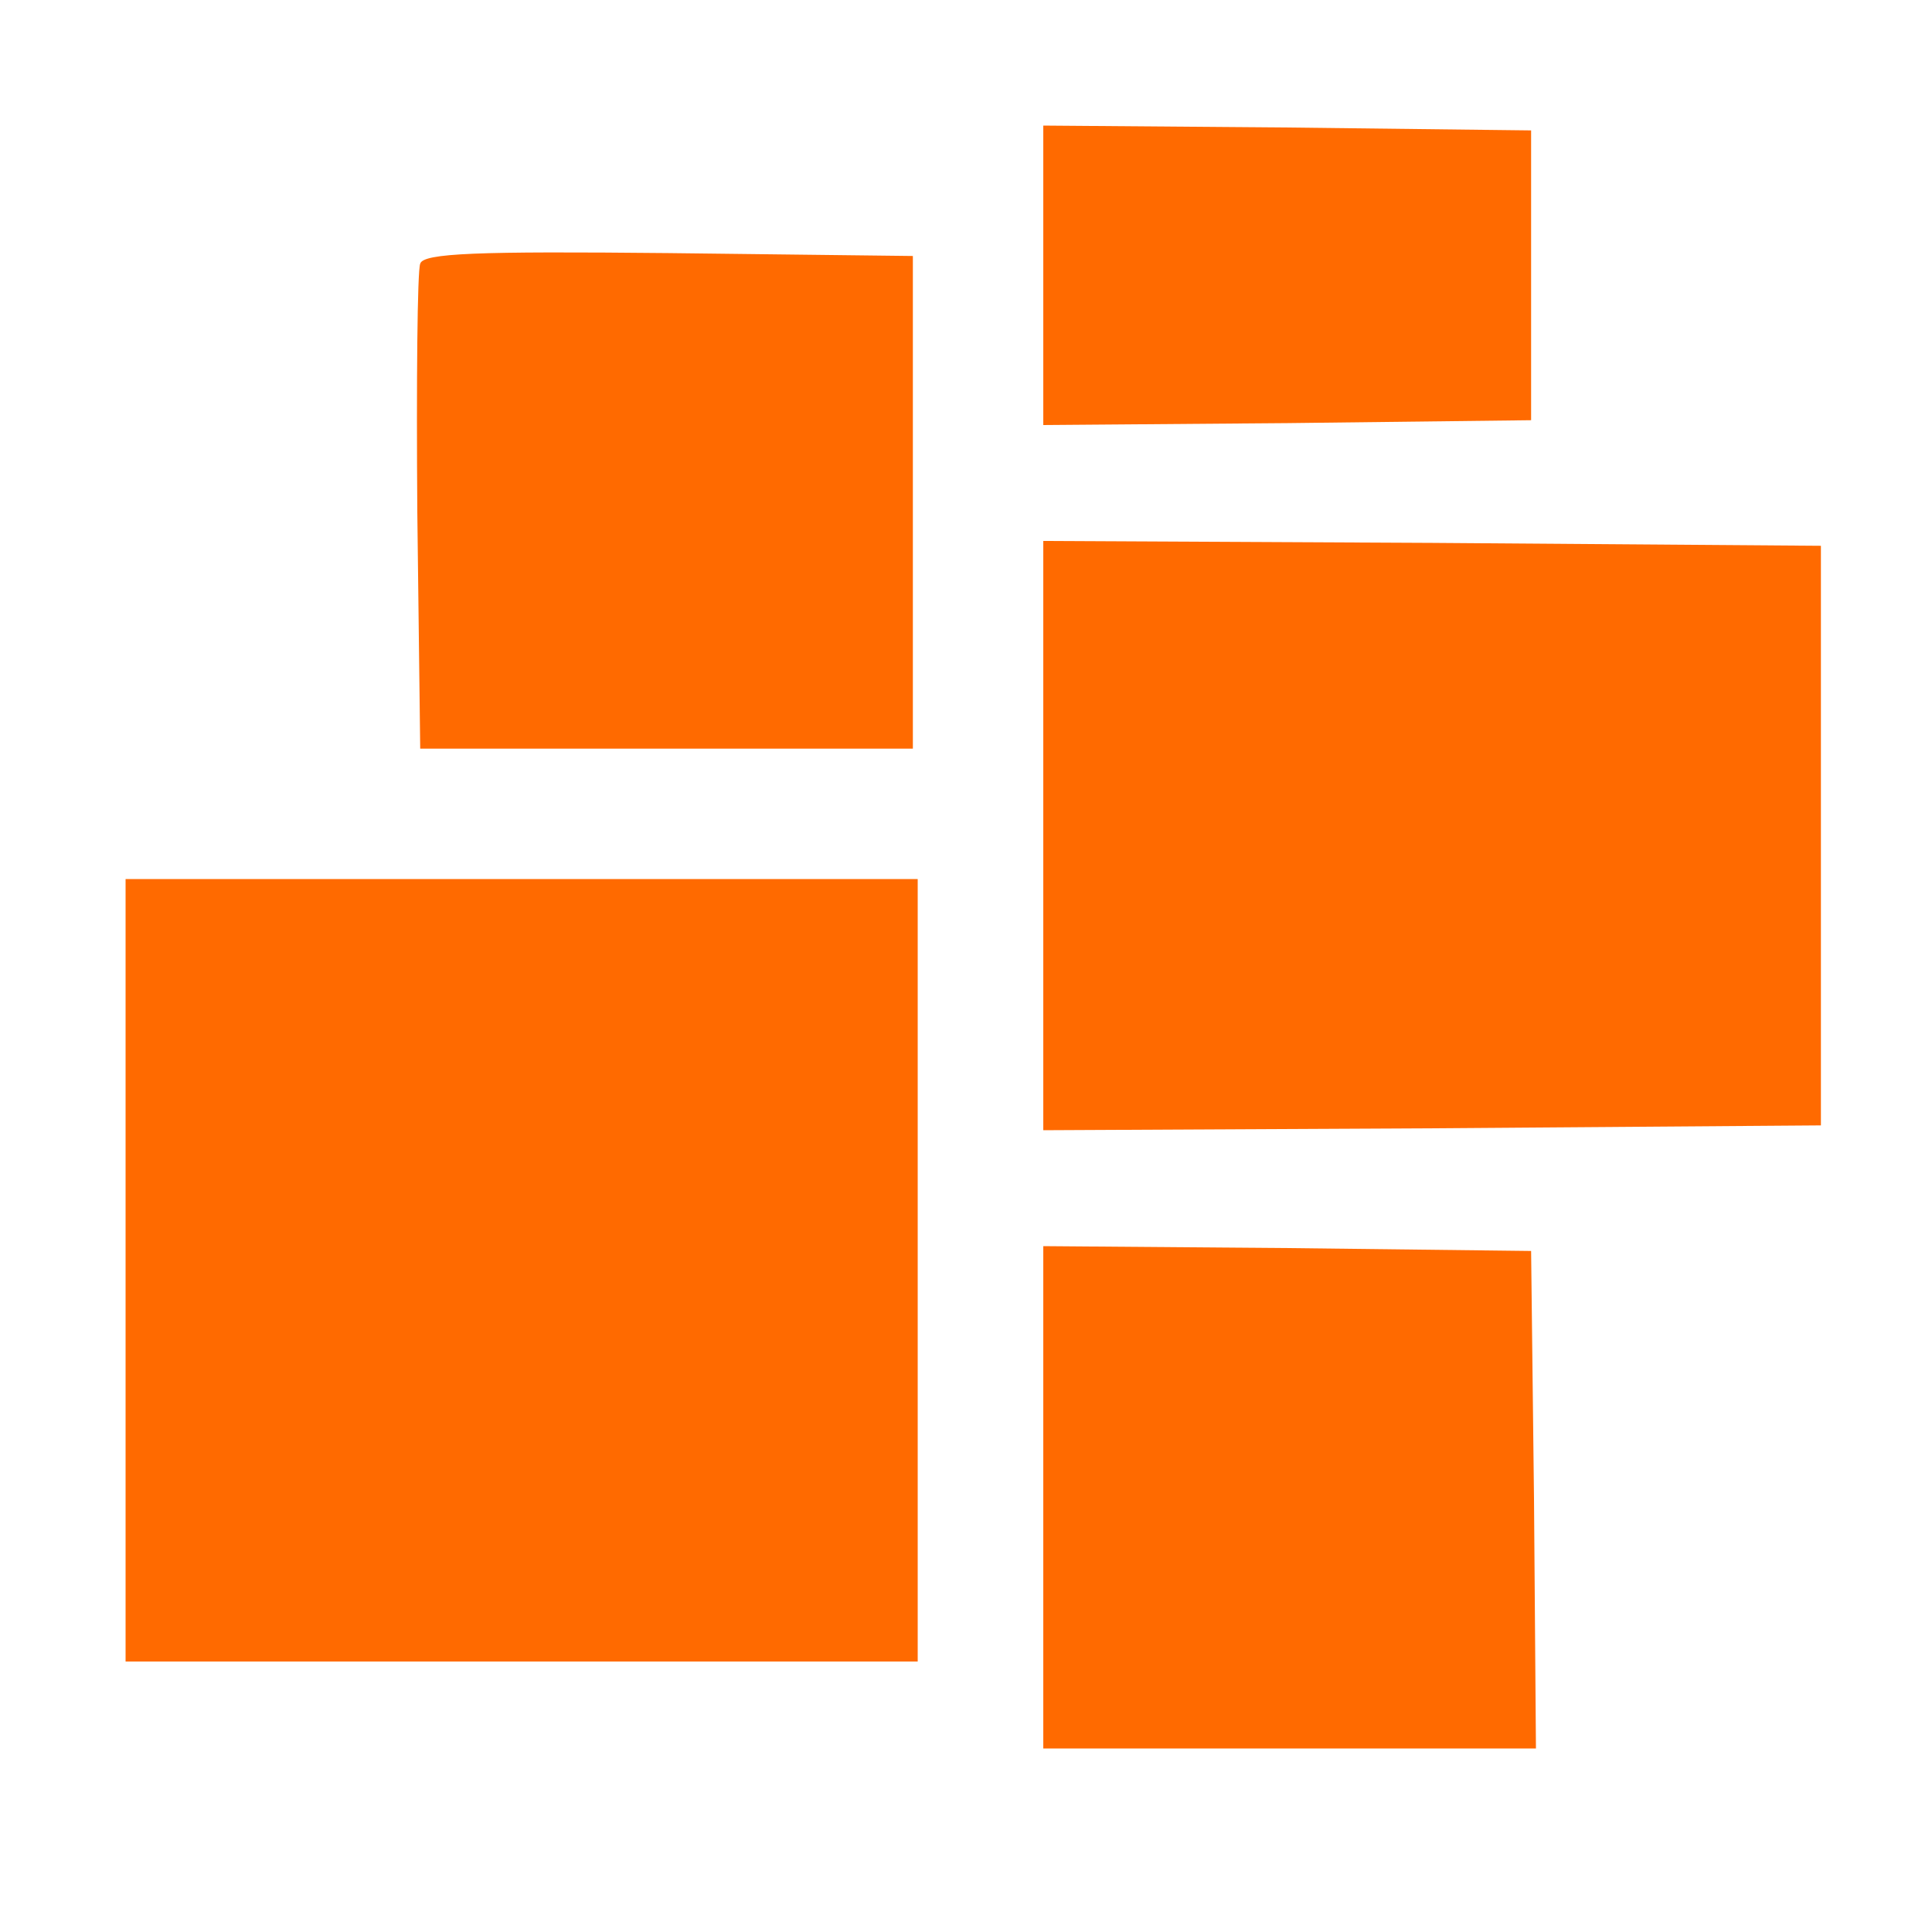
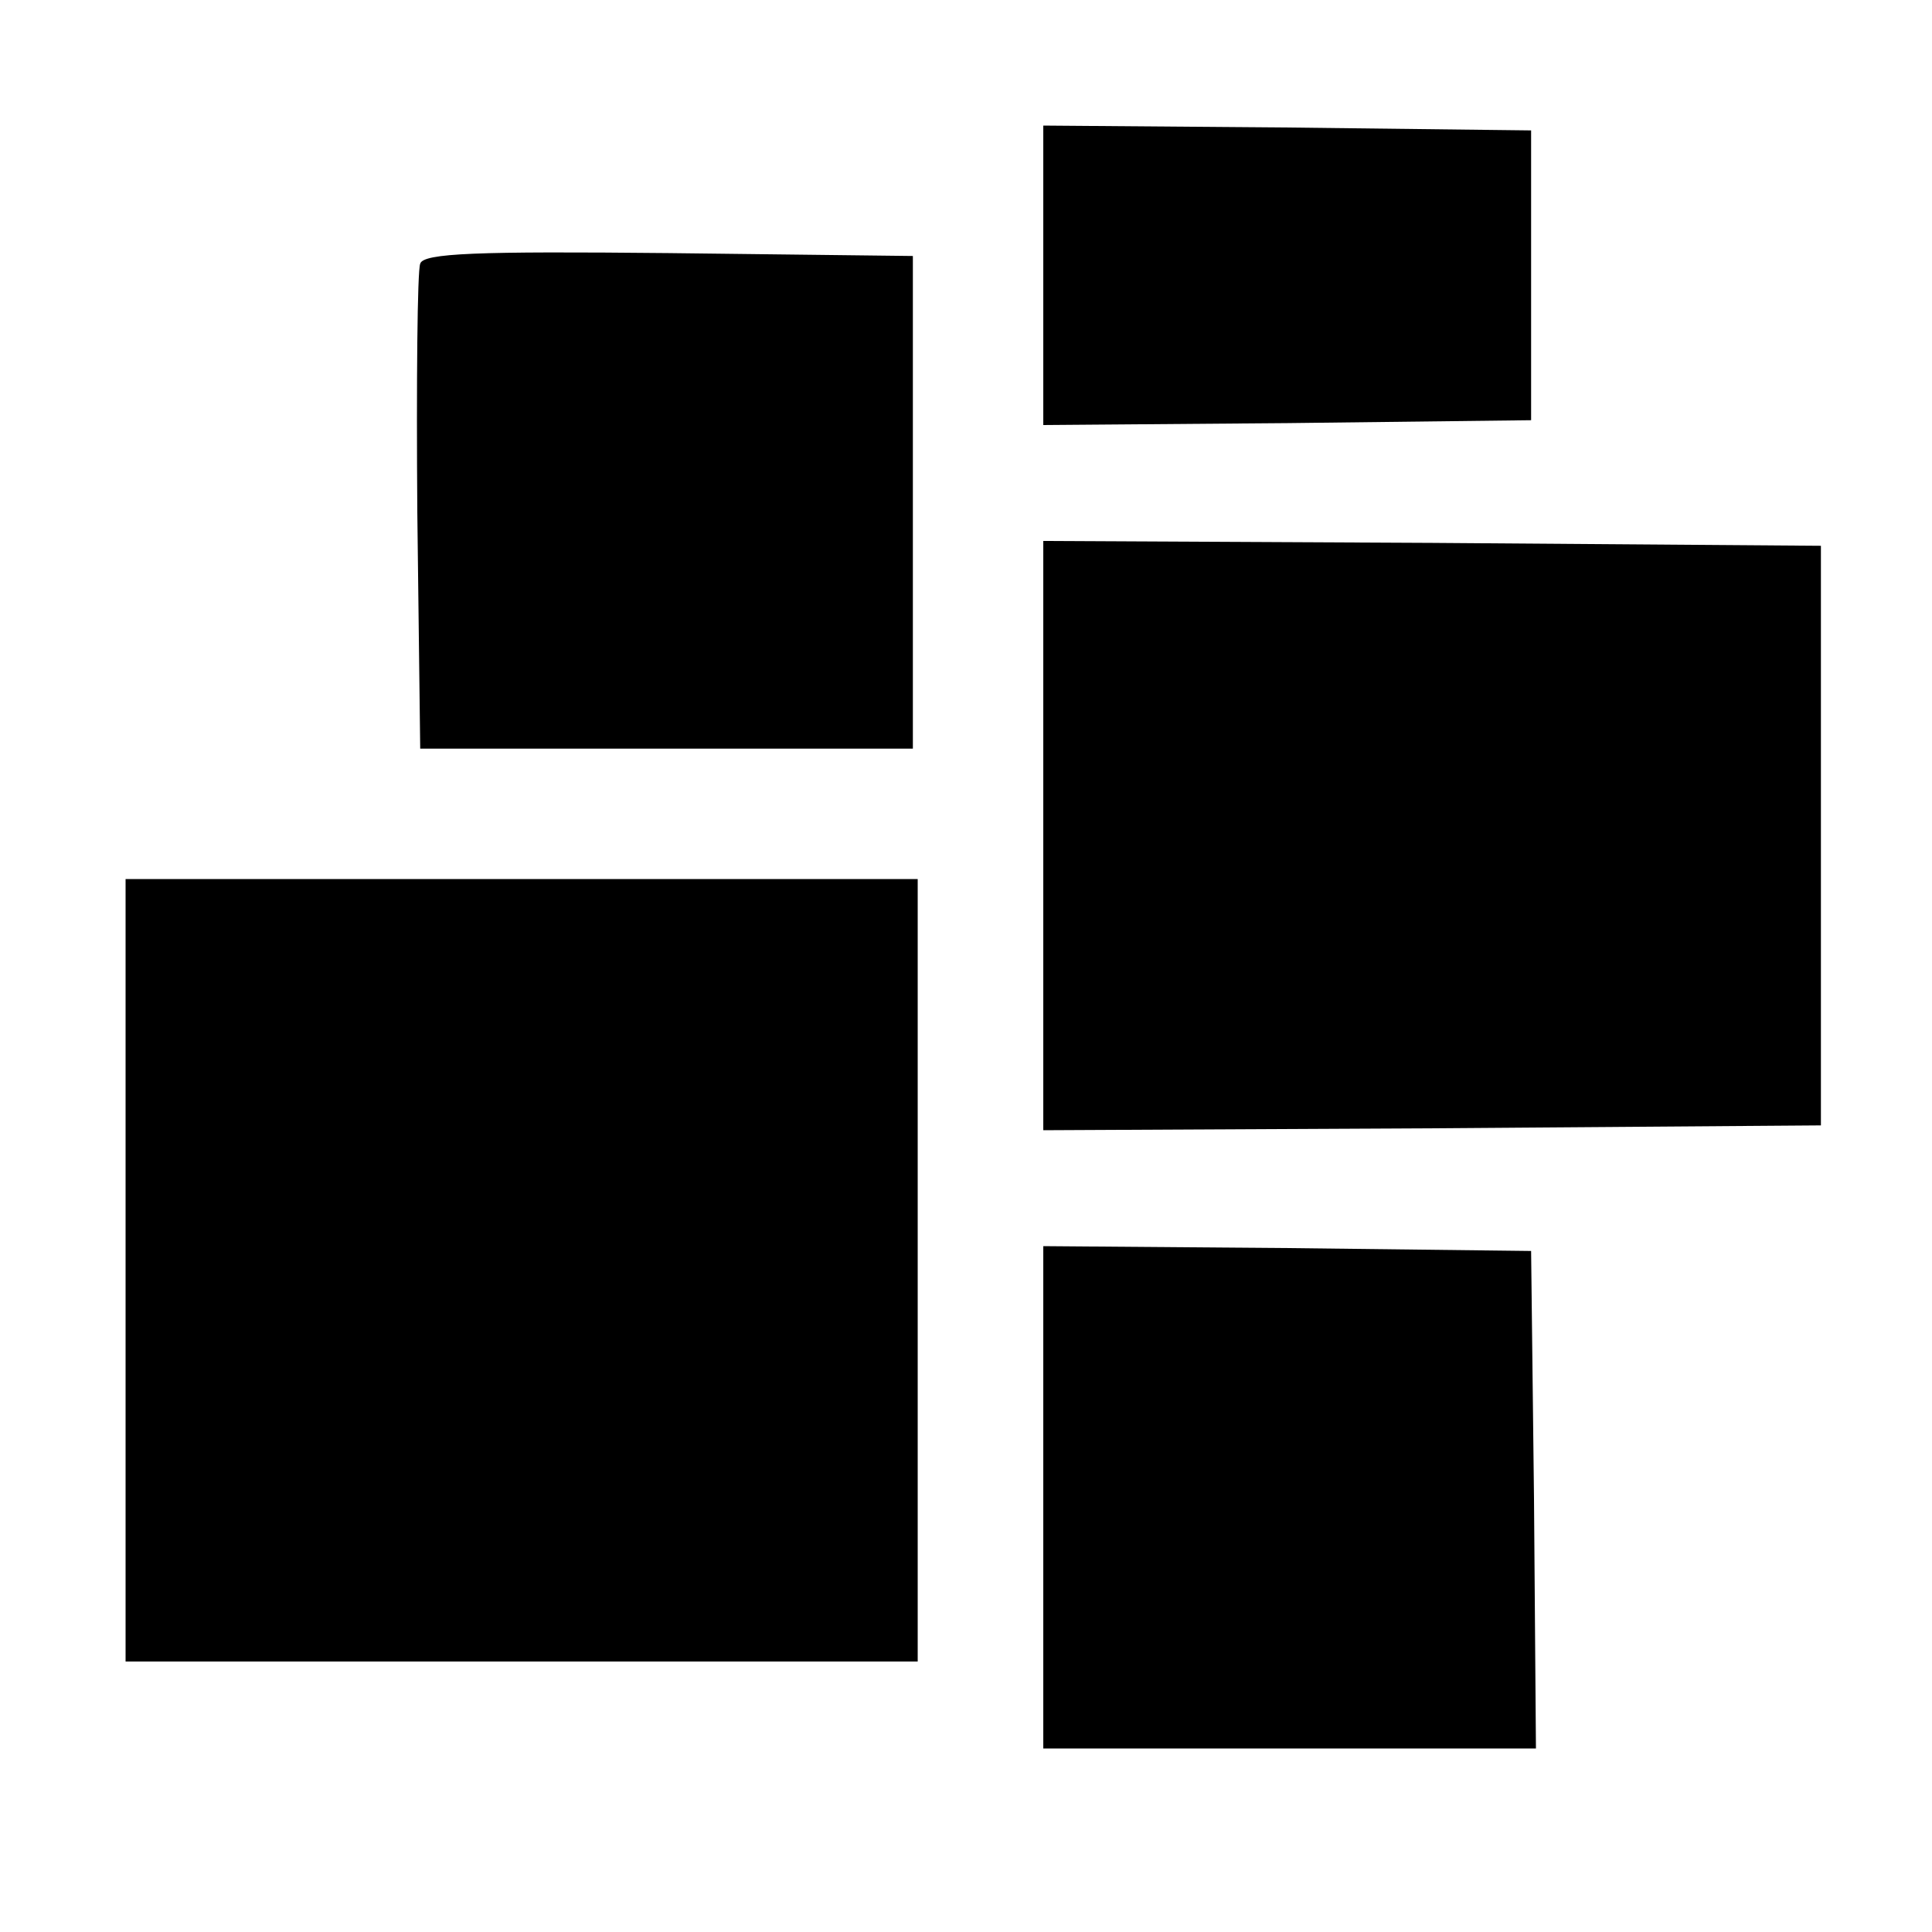
<svg xmlns="http://www.w3.org/2000/svg" version="1.0" width="200pt" height="200pt" viewBox="0 0 200 200" preserveAspectRatio="xMidYMid meet">
-   <g transform="translate(0,200) scale(0.1,-0.1)" fill="rgb(255, 106, 0)" stroke="none">
+   <g transform="translate(0,200) scale(0.1,-0.1)" fill="#000000" stroke="none">
    <path d="M1080 1715 l0 -155 253 2 252 3 0 150 0 150 -252 3 -253 2 0 -155z" />
    <path d="M435 1727 c-3 -7 -4 -123 -3 -257 l3 -245 255 0 255 0 0 255 0 255 -253 3 c-198 2 -254 0 -257 -11z" />
    <path d="M1080 1135 l0 -305 403 2 402 3 0 300 0 300 -402 3 -403 2 0 -305z" />
    <path d="M130 685 l0 -405 410 0 410 0 0 405 0 405 -410 0 -410 0 0 -405z" />
    <path d="M1080 450 l0 -260 255 0 255 0 -2 258 -3 257 -252 3 -253 2 0 -260z" />
  </g>
</svg>
